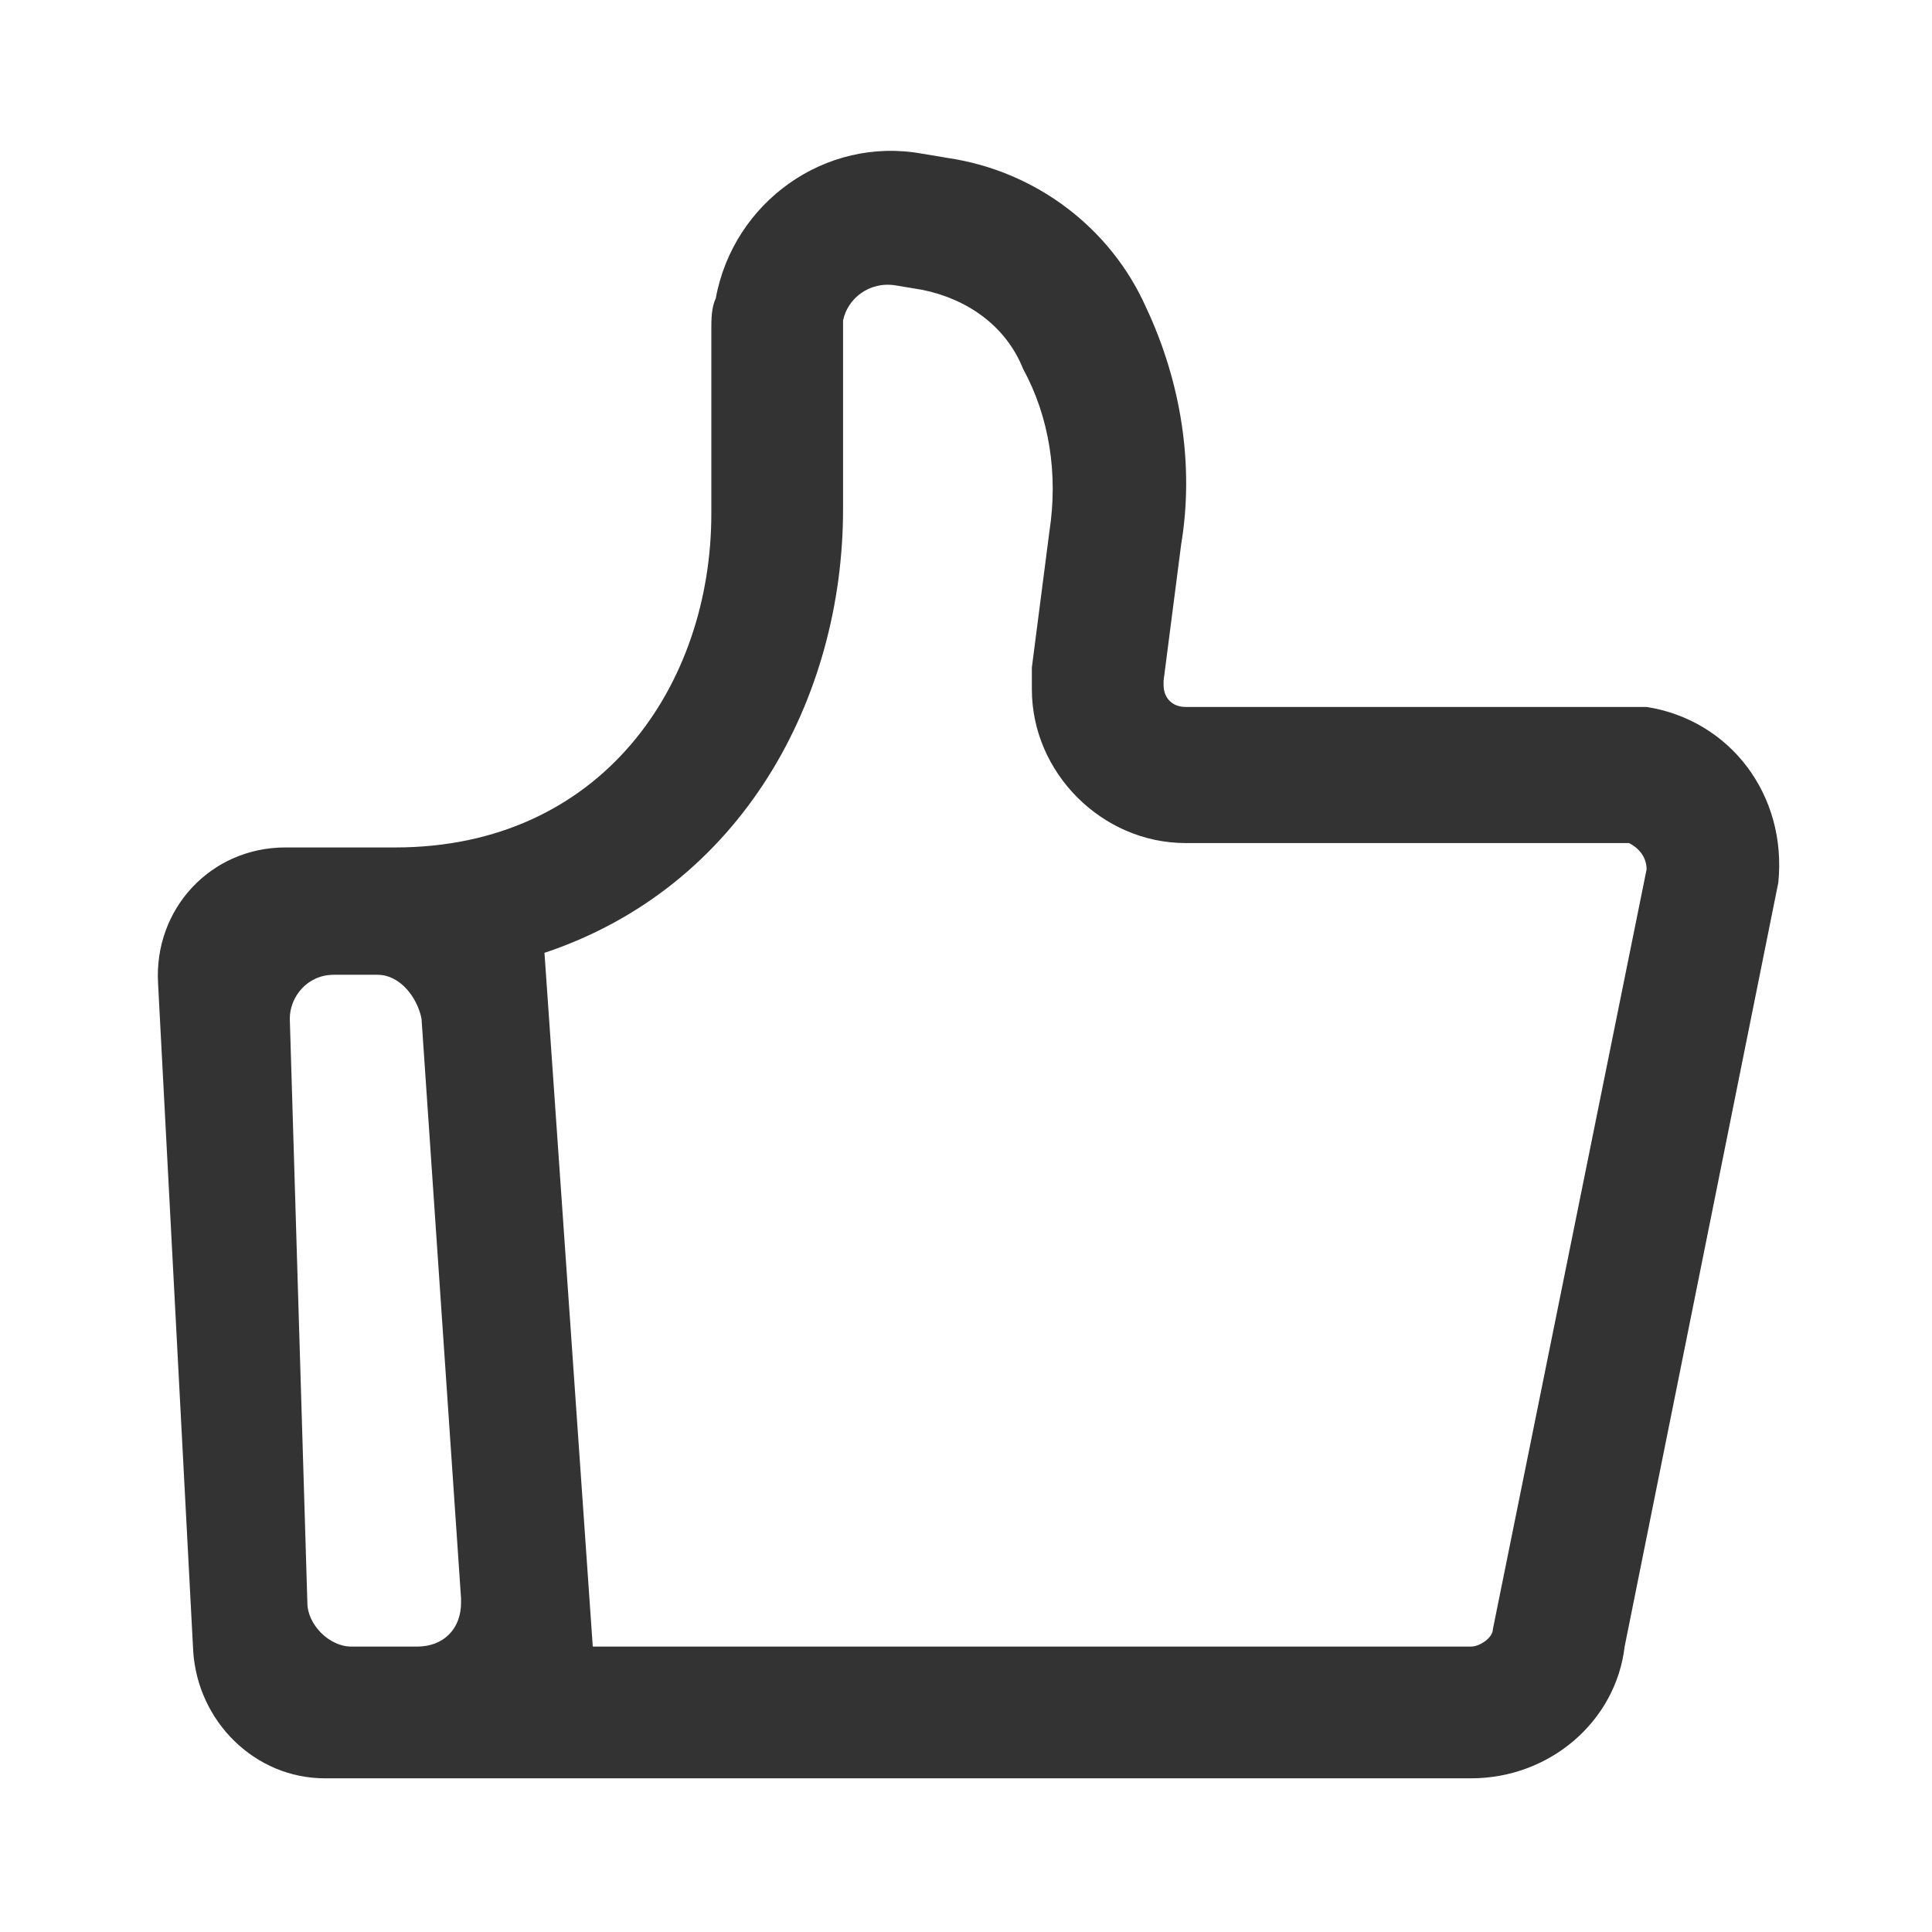
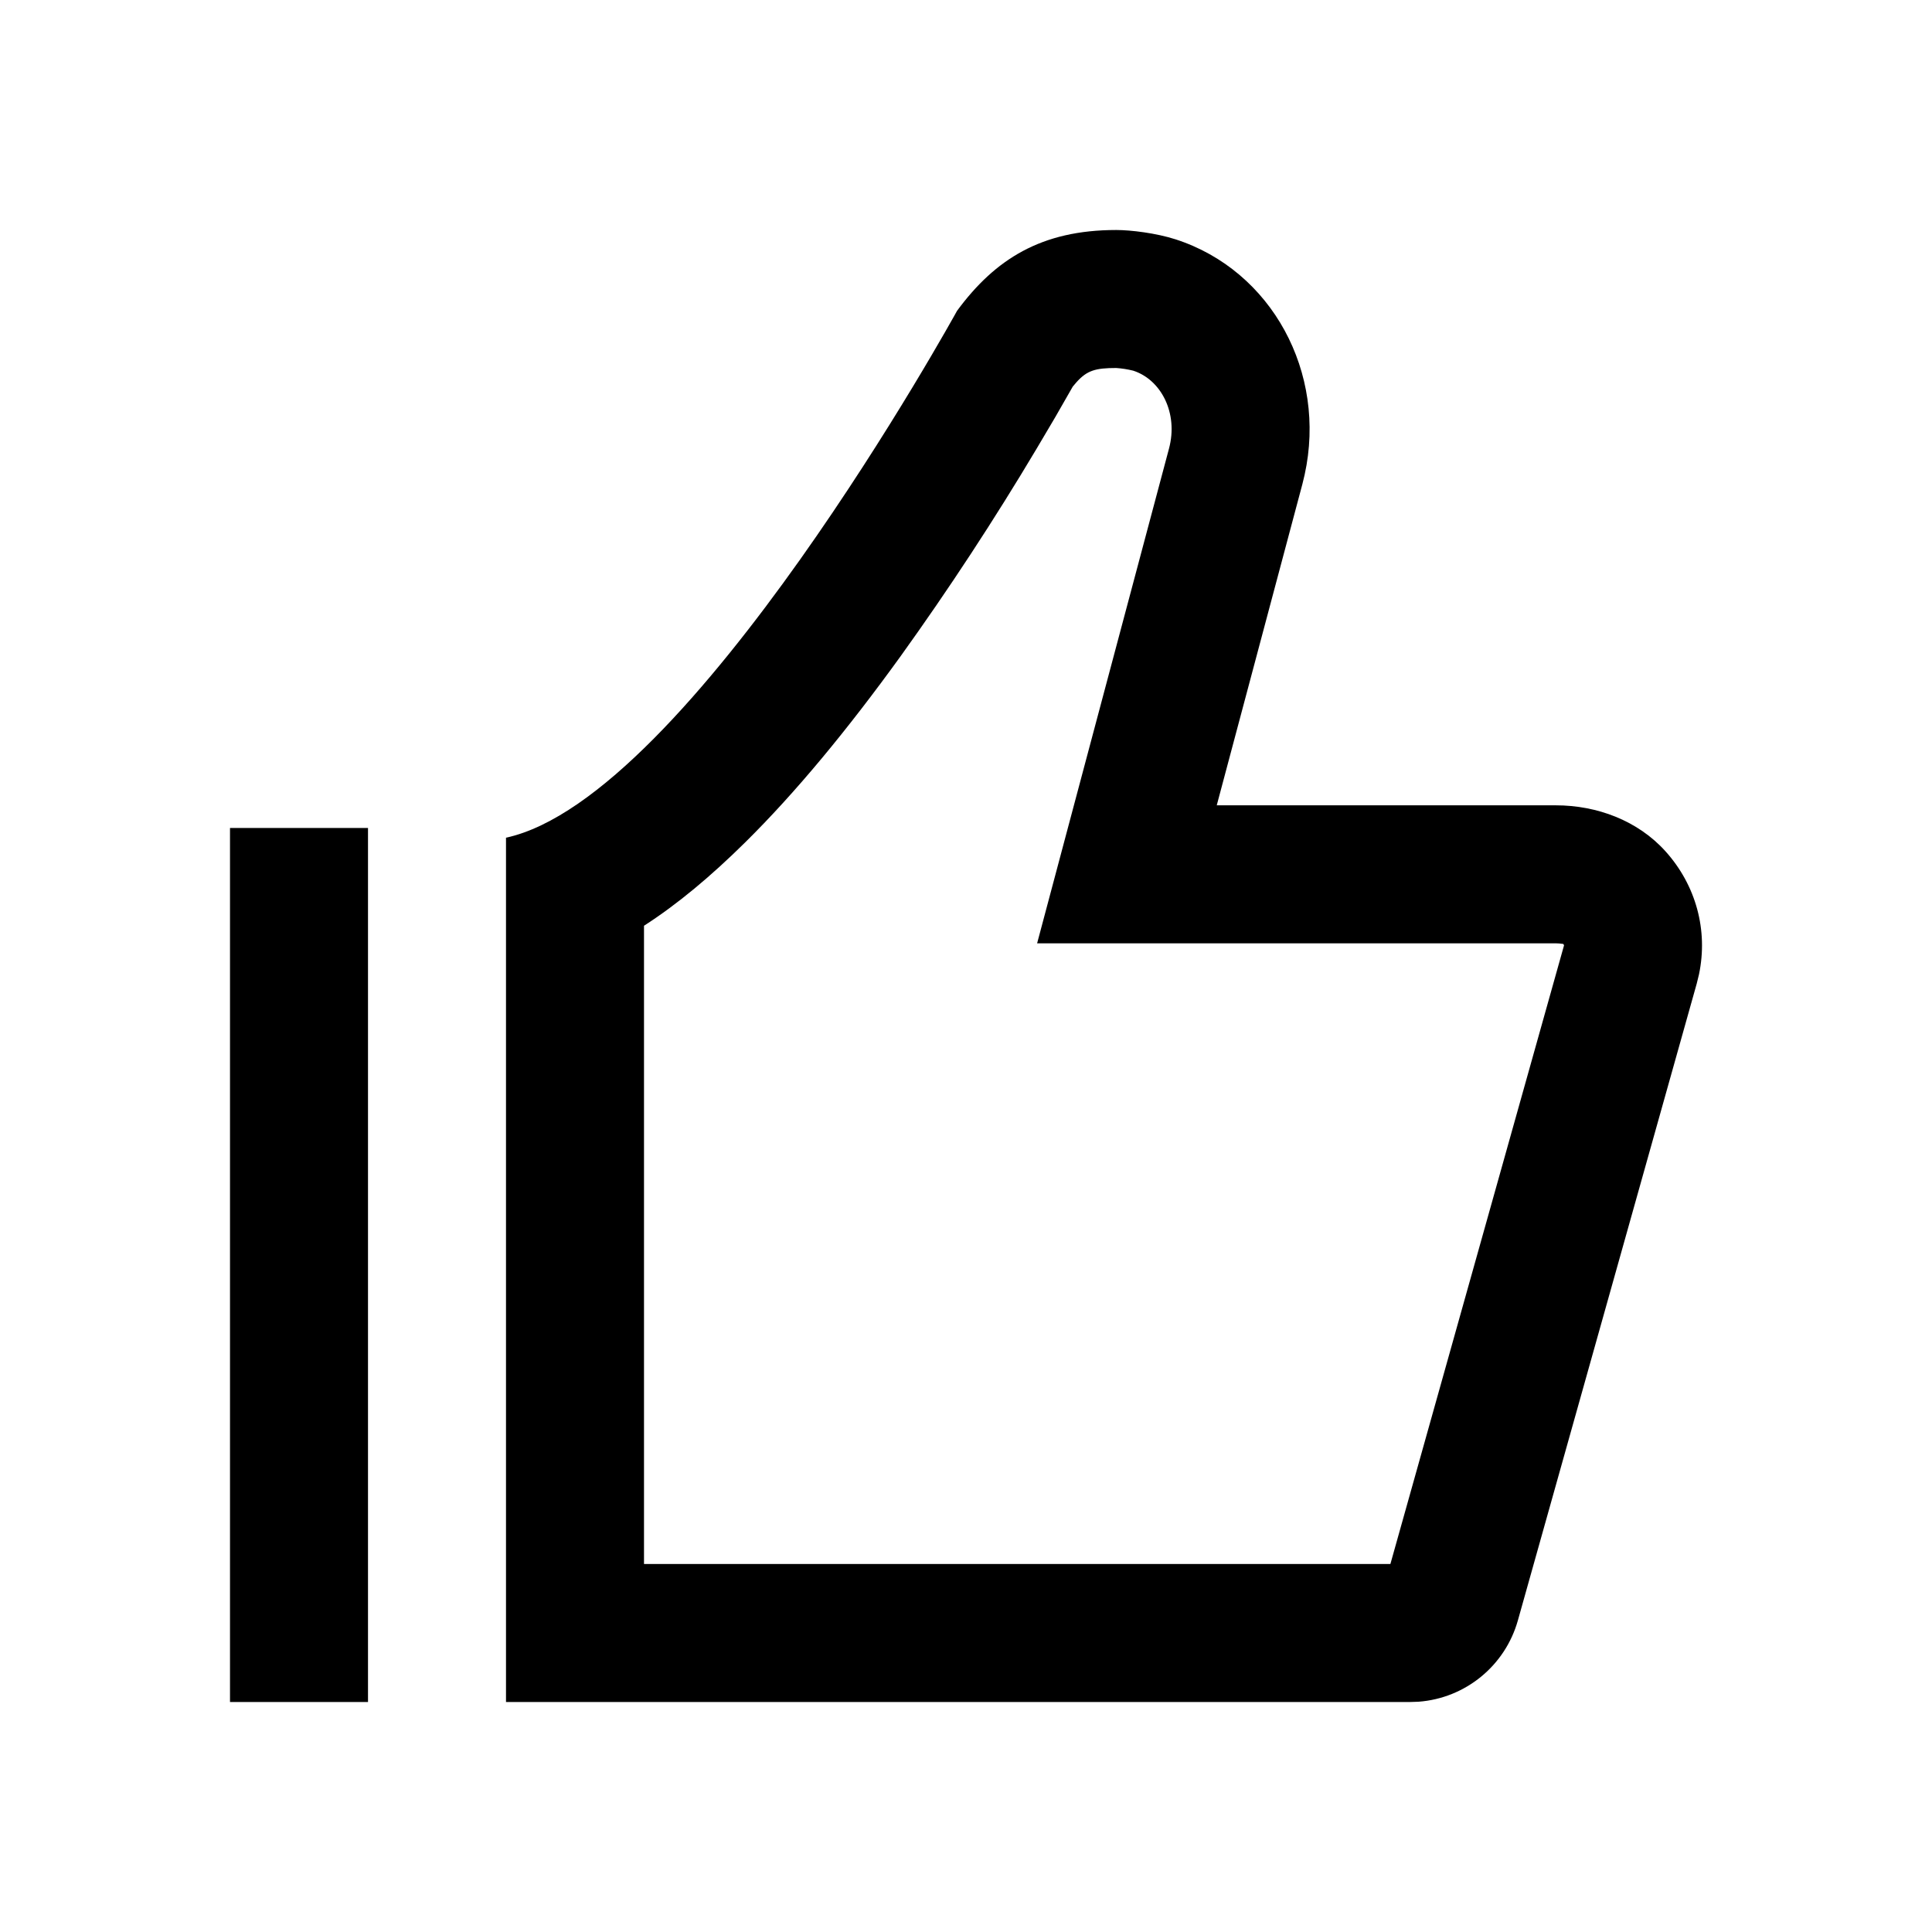
- <svg xmlns="http://www.w3.org/2000/svg" t="1686302921994" class="icon" viewBox="0 0 1024 1024" version="1.1" p-id="9103" width="32" height="32">
-   <path d="M153.6 449.164H209.455c109.382 0 167.564-86.109 167.564-176.873V174.545c0-4.655 0-11.636 2.327-16.291 9.309-51.2 58.182-86.109 109.382-76.8l13.964 2.327c46.545 6.982 86.109 37.236 104.727 79.127 18.618 39.564 25.6 83.782 18.618 125.673l-9.309 72.145v2.327c0 6.982 4.655 11.636 11.636 11.636h244.364c44.218 6.982 74.473 46.545 69.818 93.091L861.091 872.727c-4.655 39.564-39.564 69.818-81.455 69.818H172.218c-37.236 0-67.491-30.255-69.818-67.491l-18.618-353.745c-2.327-39.564 27.927-72.145 67.491-72.145h2.327z m160.582 423.564h465.455c4.655 0 11.636-4.655 11.636-9.309l81.455-402.618c0-6.982-4.655-11.636-9.309-13.964H628.364c-44.218 0-81.455-37.236-81.455-81.455v-11.636l9.309-72.145c4.655-30.255 0-60.509-13.964-86.109-9.309-23.273-30.255-37.236-53.527-41.891l-13.964-2.327c-13.964-2.327-25.6 6.982-27.927 18.618v100.073c0 100.073-53.527 200.145-158.255 235.055l25.6 367.709zM200.145 516.655h-23.273c-13.964 0-23.273 11.636-23.273 23.273L162.909 849.455c0 11.636 11.636 23.273 23.273 23.273h34.909c13.964 0 23.273-9.309 23.273-23.273v-2.327l-20.945-307.2c-2.327-11.636-11.636-23.273-23.273-23.273z" fill="#333333" p-id="9104" />
+ <svg xmlns="http://www.w3.org/2000/svg" t="1687314900335" class="icon" viewBox="0 0 1024 1024" version="1.1" p-id="7828" width="32" height="32">
+   <path d="M591.628 121.905c7.68 0 21.187 1.634 31.525 4.974 50.907 16.506 80.213 70.583 68.34 124.709l-1.219 5.071-45.373 170.179h179.736c21.821 0 43.398 8.094 58.027 24.283 16.335 18.091 22.699 42.033 17.847 65.268l-1.219 4.974-94.769 337.432a59.294 59.294 0 0 1-52.663 43.154l-4.389 0.146H268.19V444.002c97.085-21.016 239.08-279.284 239.08-279.284C527.458 137.338 551.936 121.905 591.628 121.905zM828.952 501.126c0-0.317-0.146-0.512-0.561-0.975 0.341 0.39-0.975-0.171-3.755-0.171H549.693l69.9-262.217c5.022-18.773-4.145-36.498-18.968-41.301a52.59 52.59 0 0 0-9.021-1.414c-10.923 0-15.458 1.268-21.065 7.558l-1.95 2.292-9.216 16.091-9.874 16.701a1534.683 1534.683 0 0 1-72.216 110.202c-28.014 38.766-55.54 72.168-82.554 98.816-17.969 17.725-35.596 32.5-53.394 43.959V828.952h395.605L828.952 501.126zM121.905 438.857h73.143v463.238H121.905z" p-id="7829" />
</svg>
